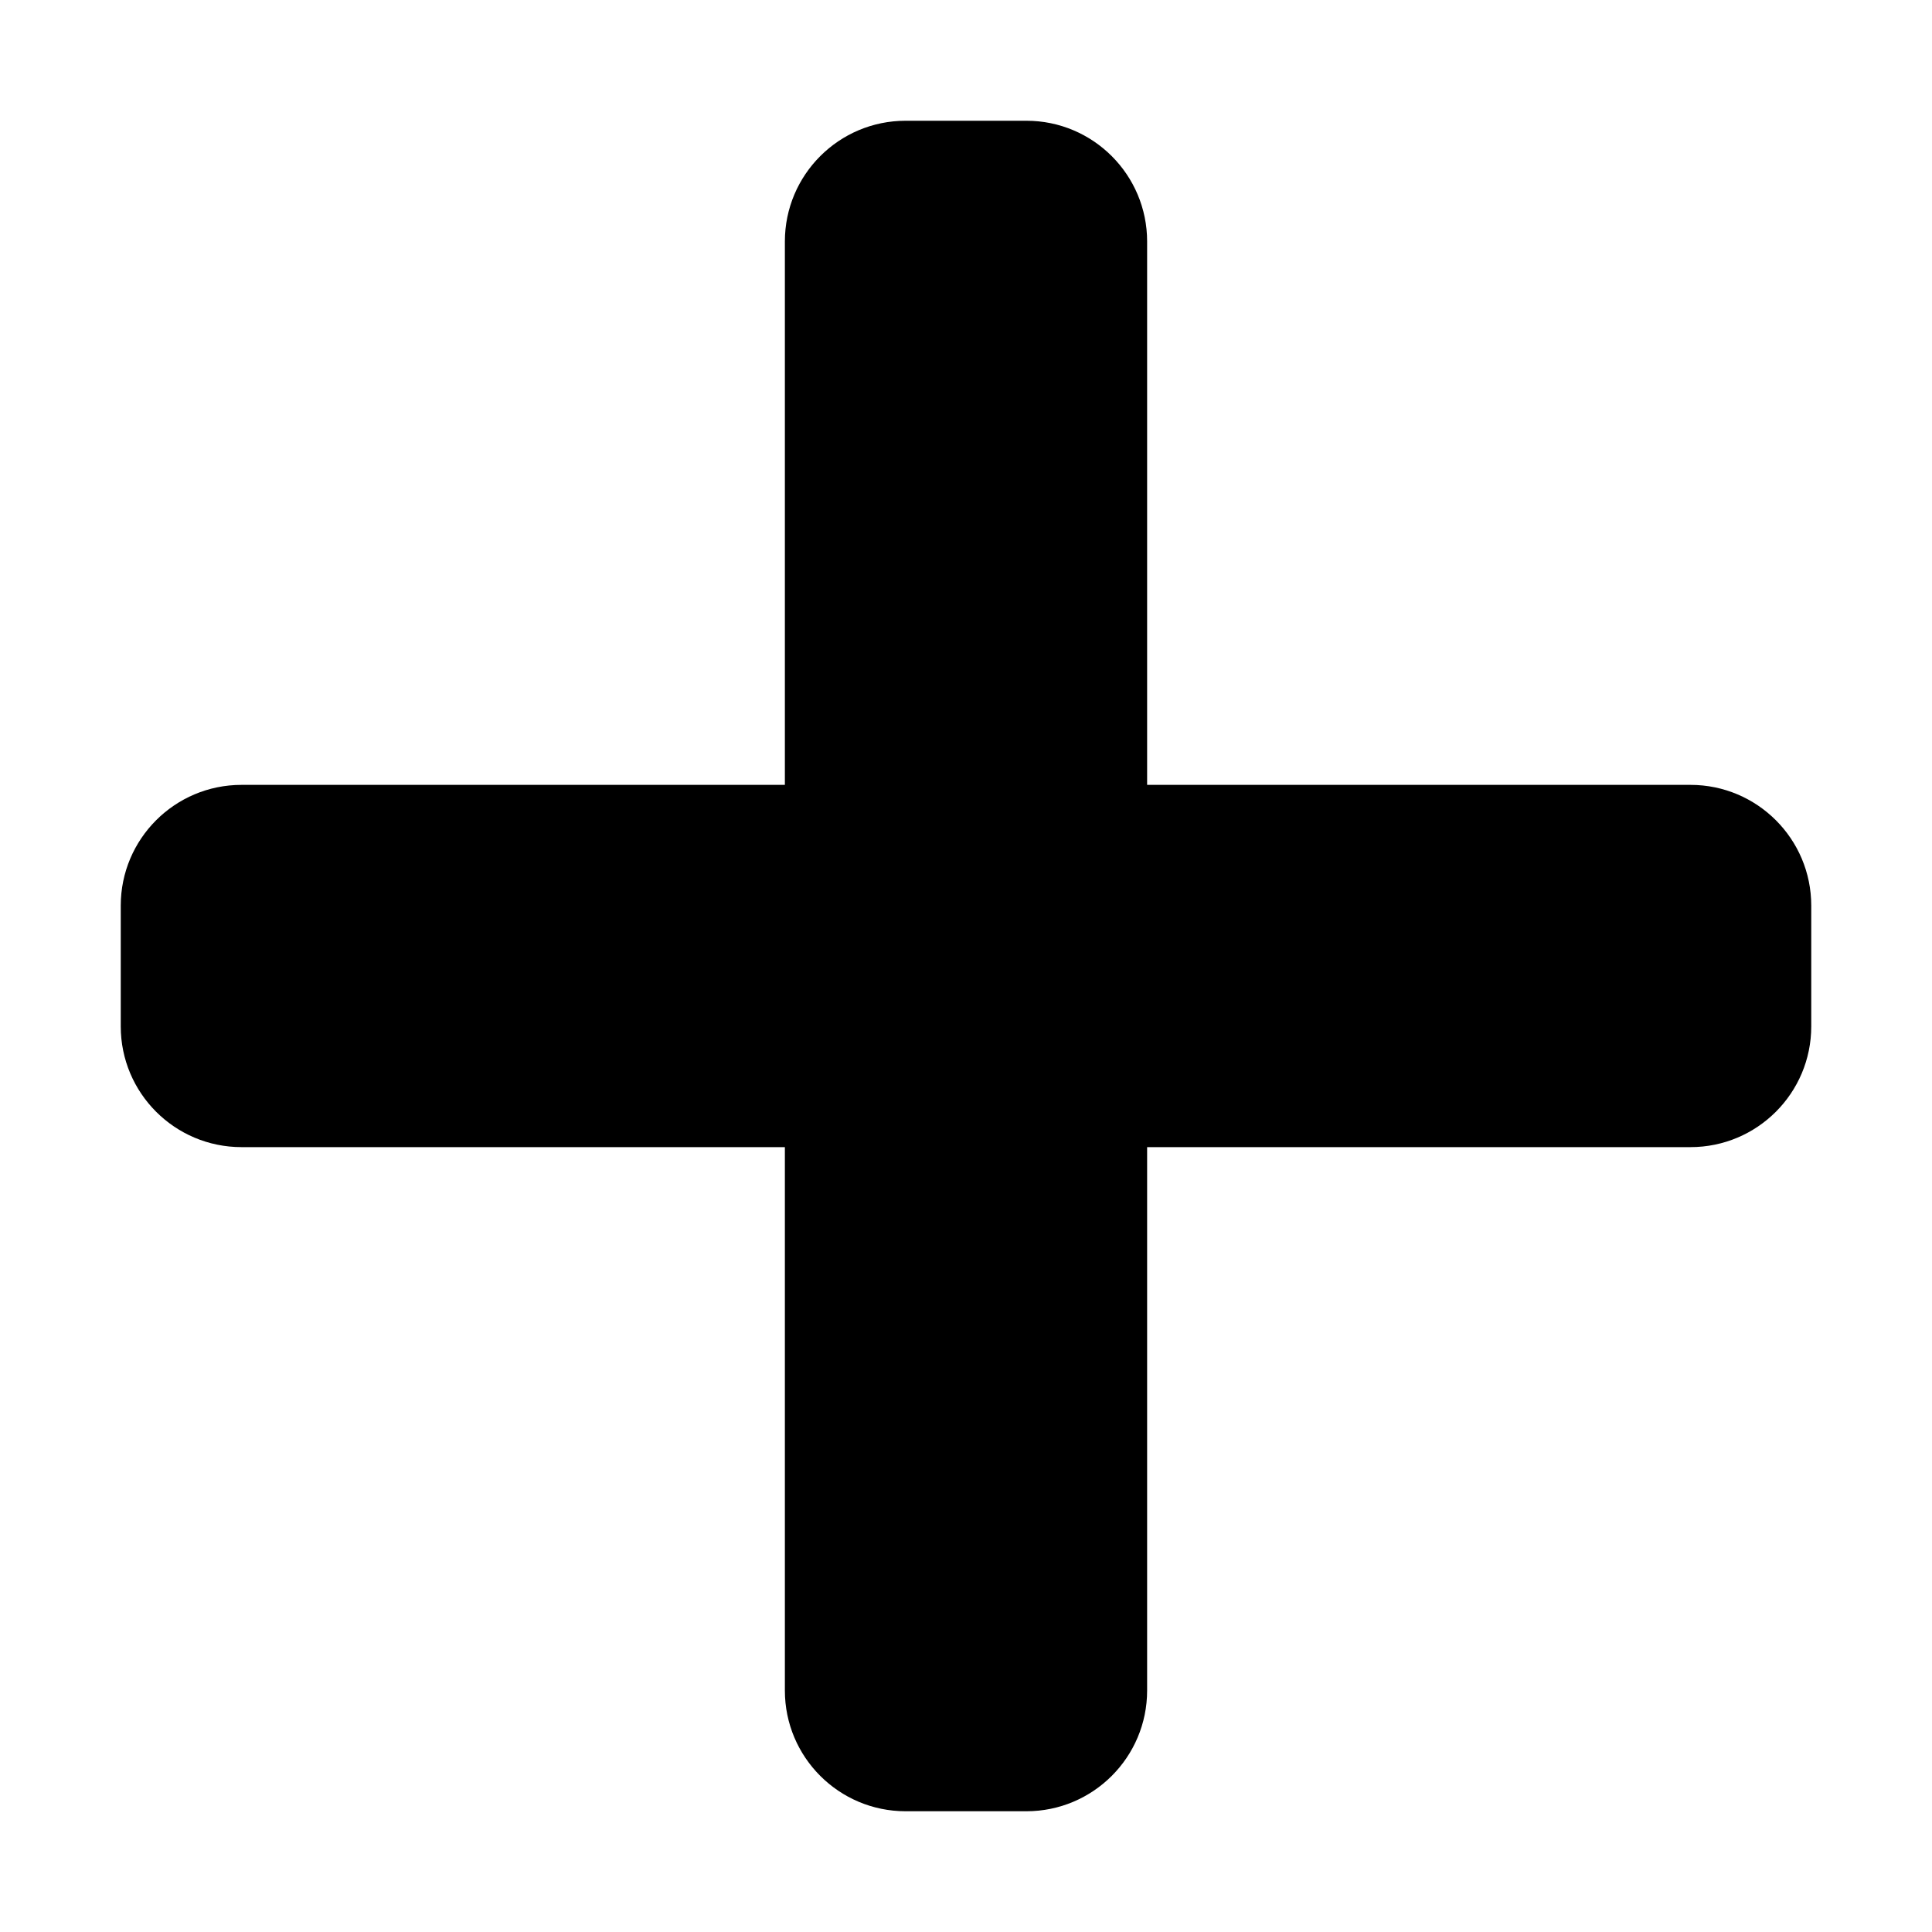
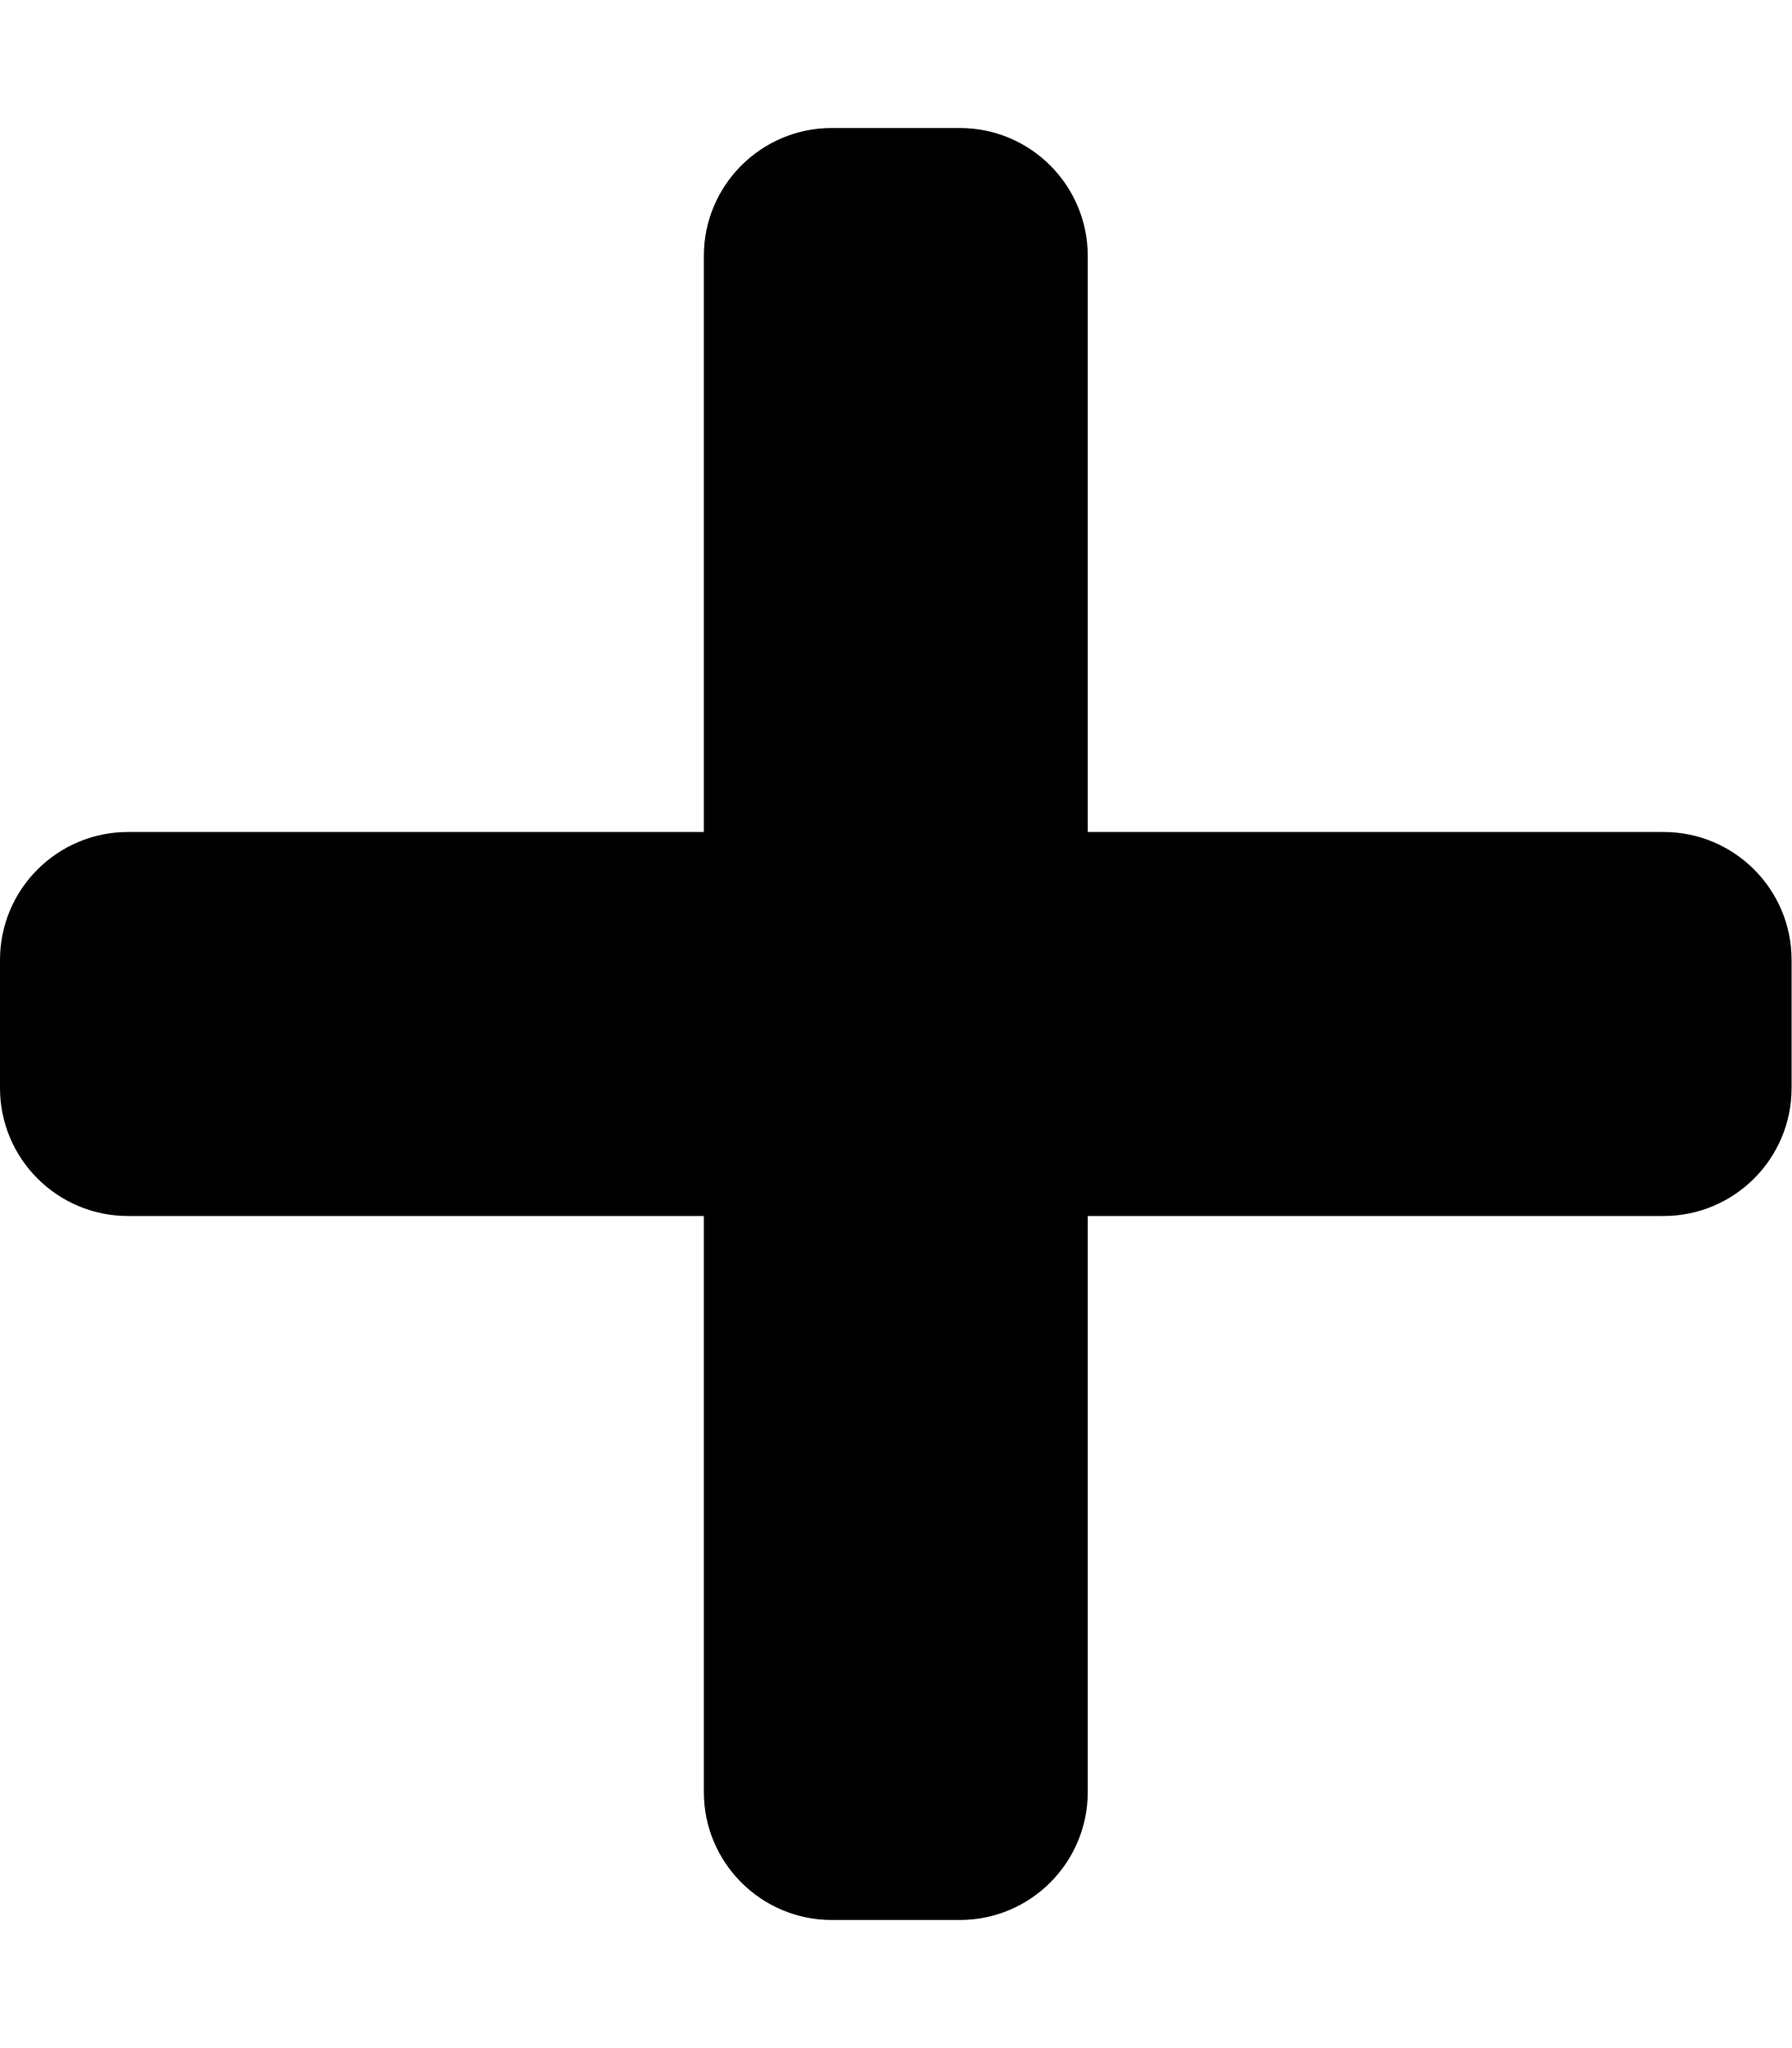
- <svg xmlns="http://www.w3.org/2000/svg" style="width:24px;height:24px" viewBox="0 0 448 512">
+ <svg xmlns="http://www.w3.org/2000/svg" viewBox="0 0 448 512">
  <path d="M416 208H272V64c0-17.67-14.33-32-32-32h-32c-17.67 0-32 14.33-32 32v144H32c-17.67 0-32 14.33-32 32v32c0 17.67 14.33 32 32 32h144v144c0 17.67 14.33 32 32 32h32c17.67 0 32-14.33 32-32V304h144c17.67 0 32-14.33 32-32v-32c0-17.67-14.33-32-32-32z" />
</svg>
